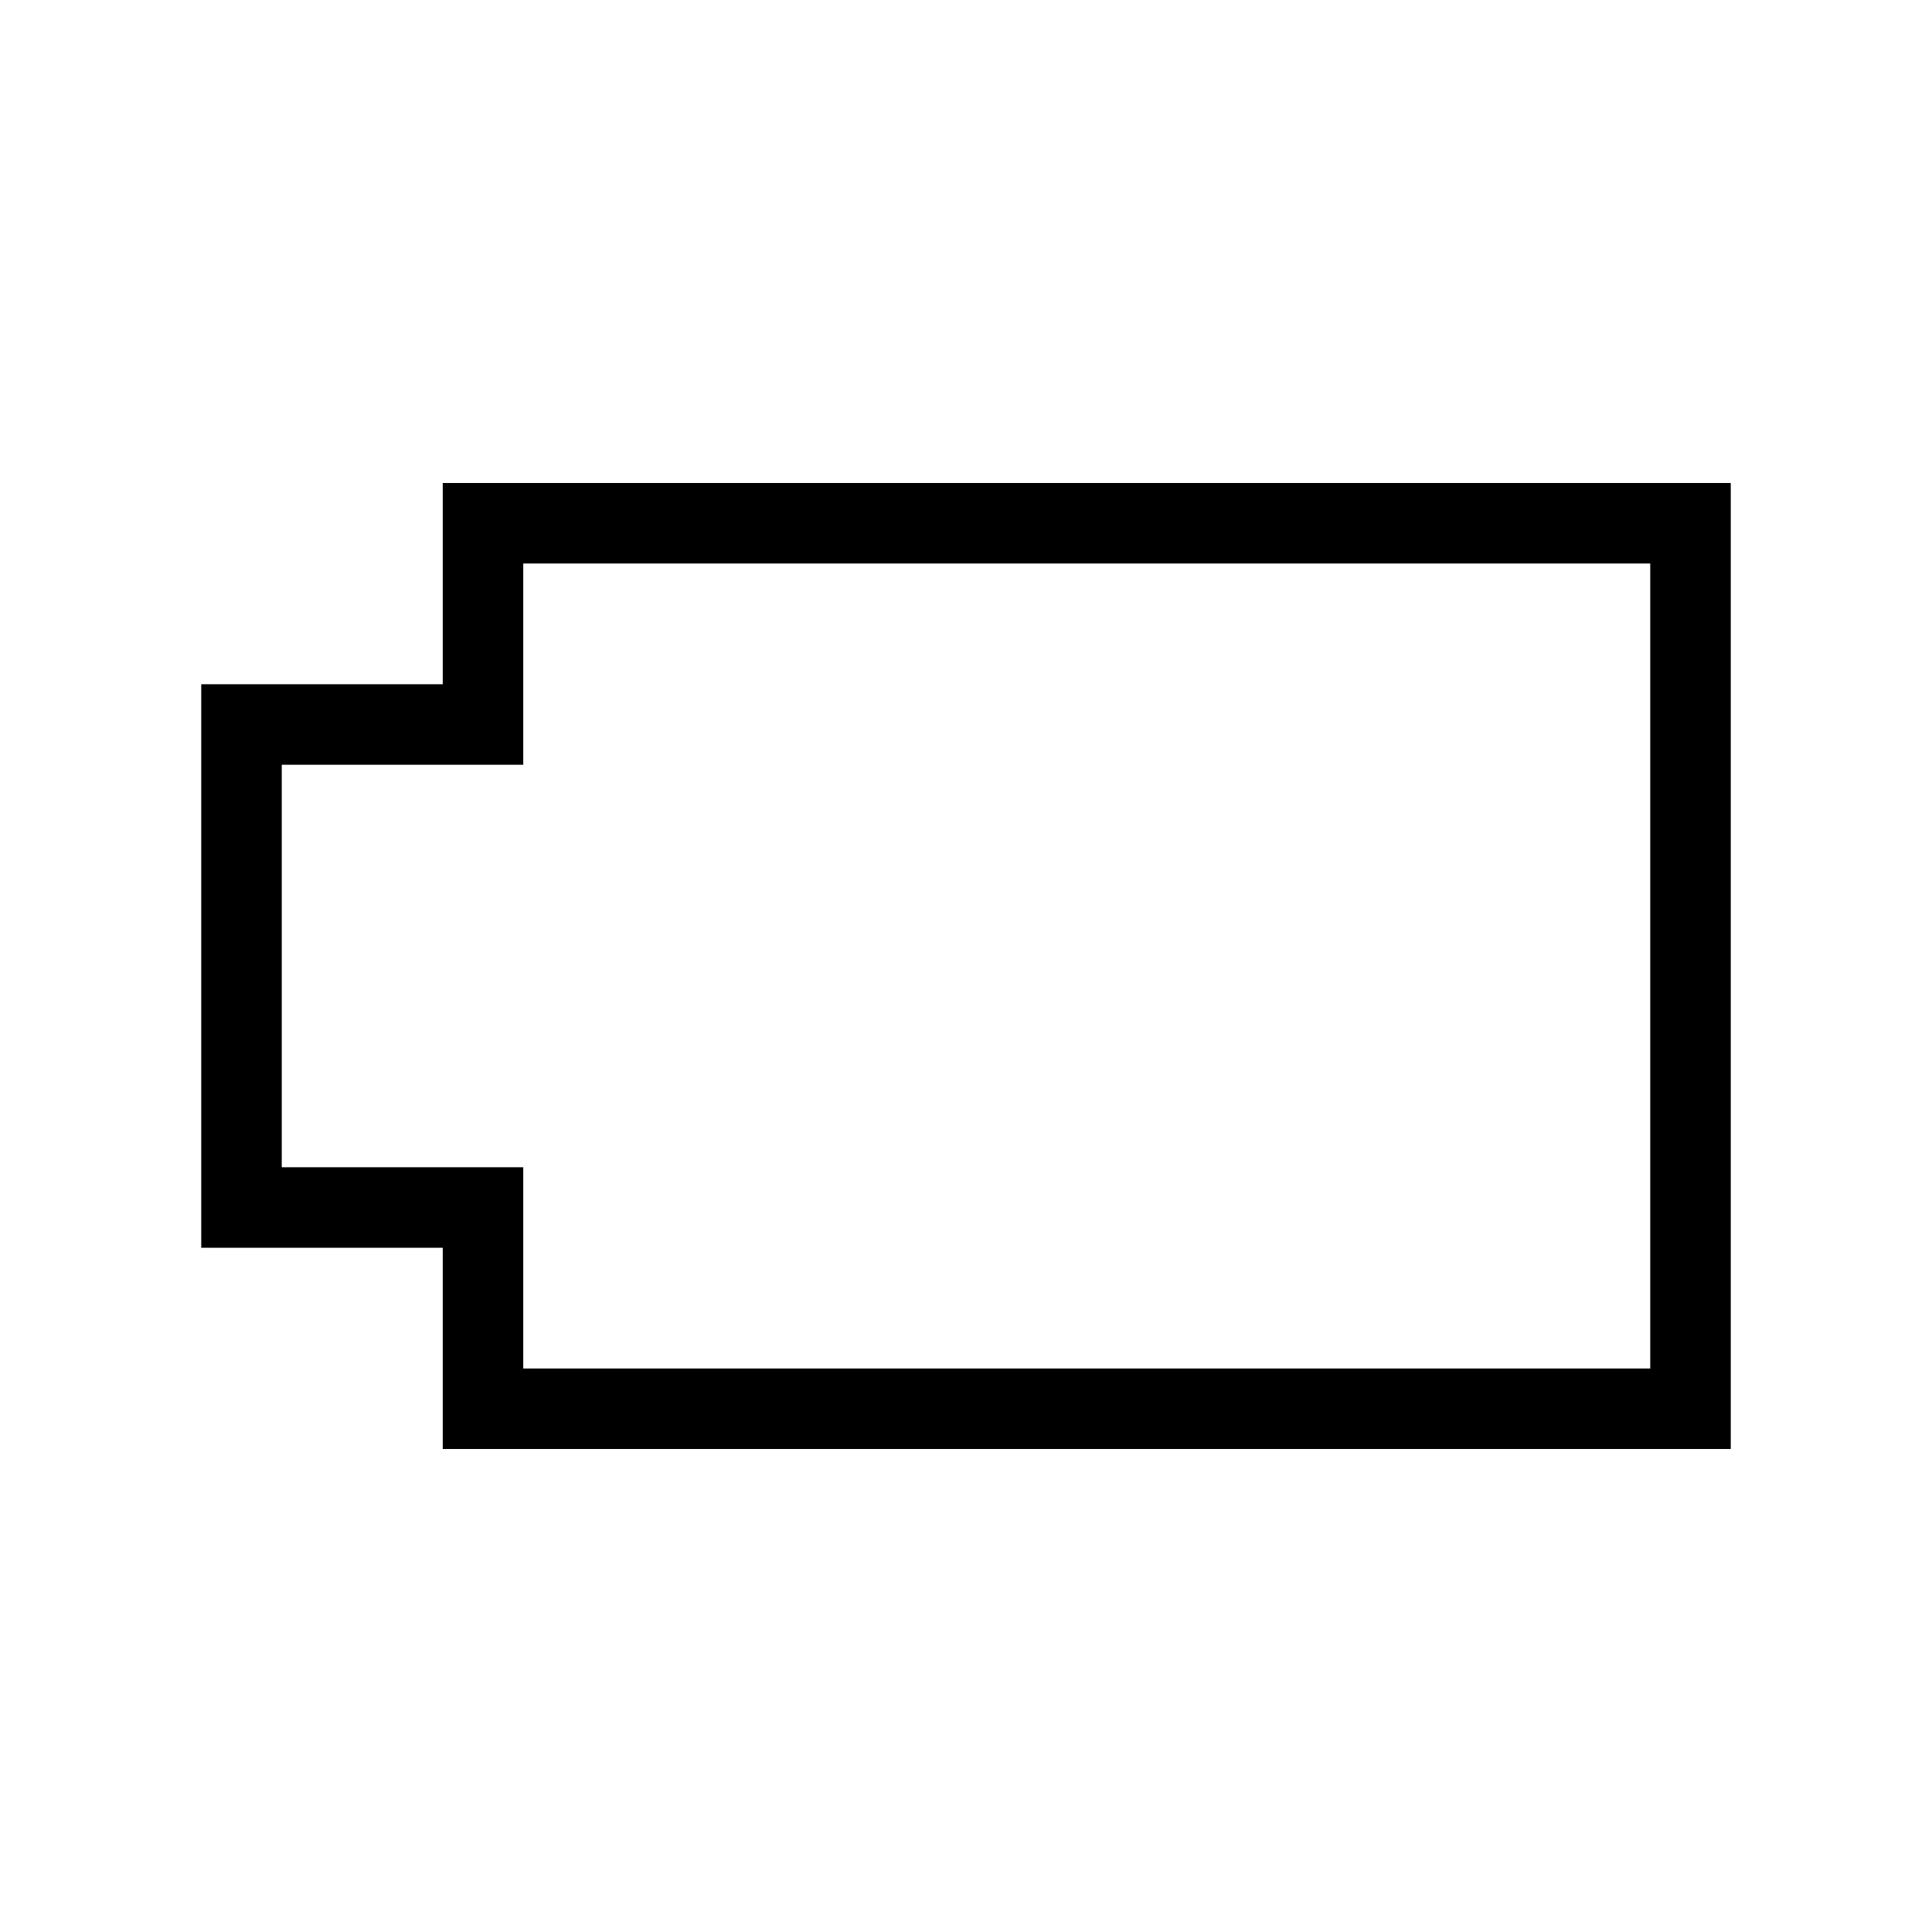
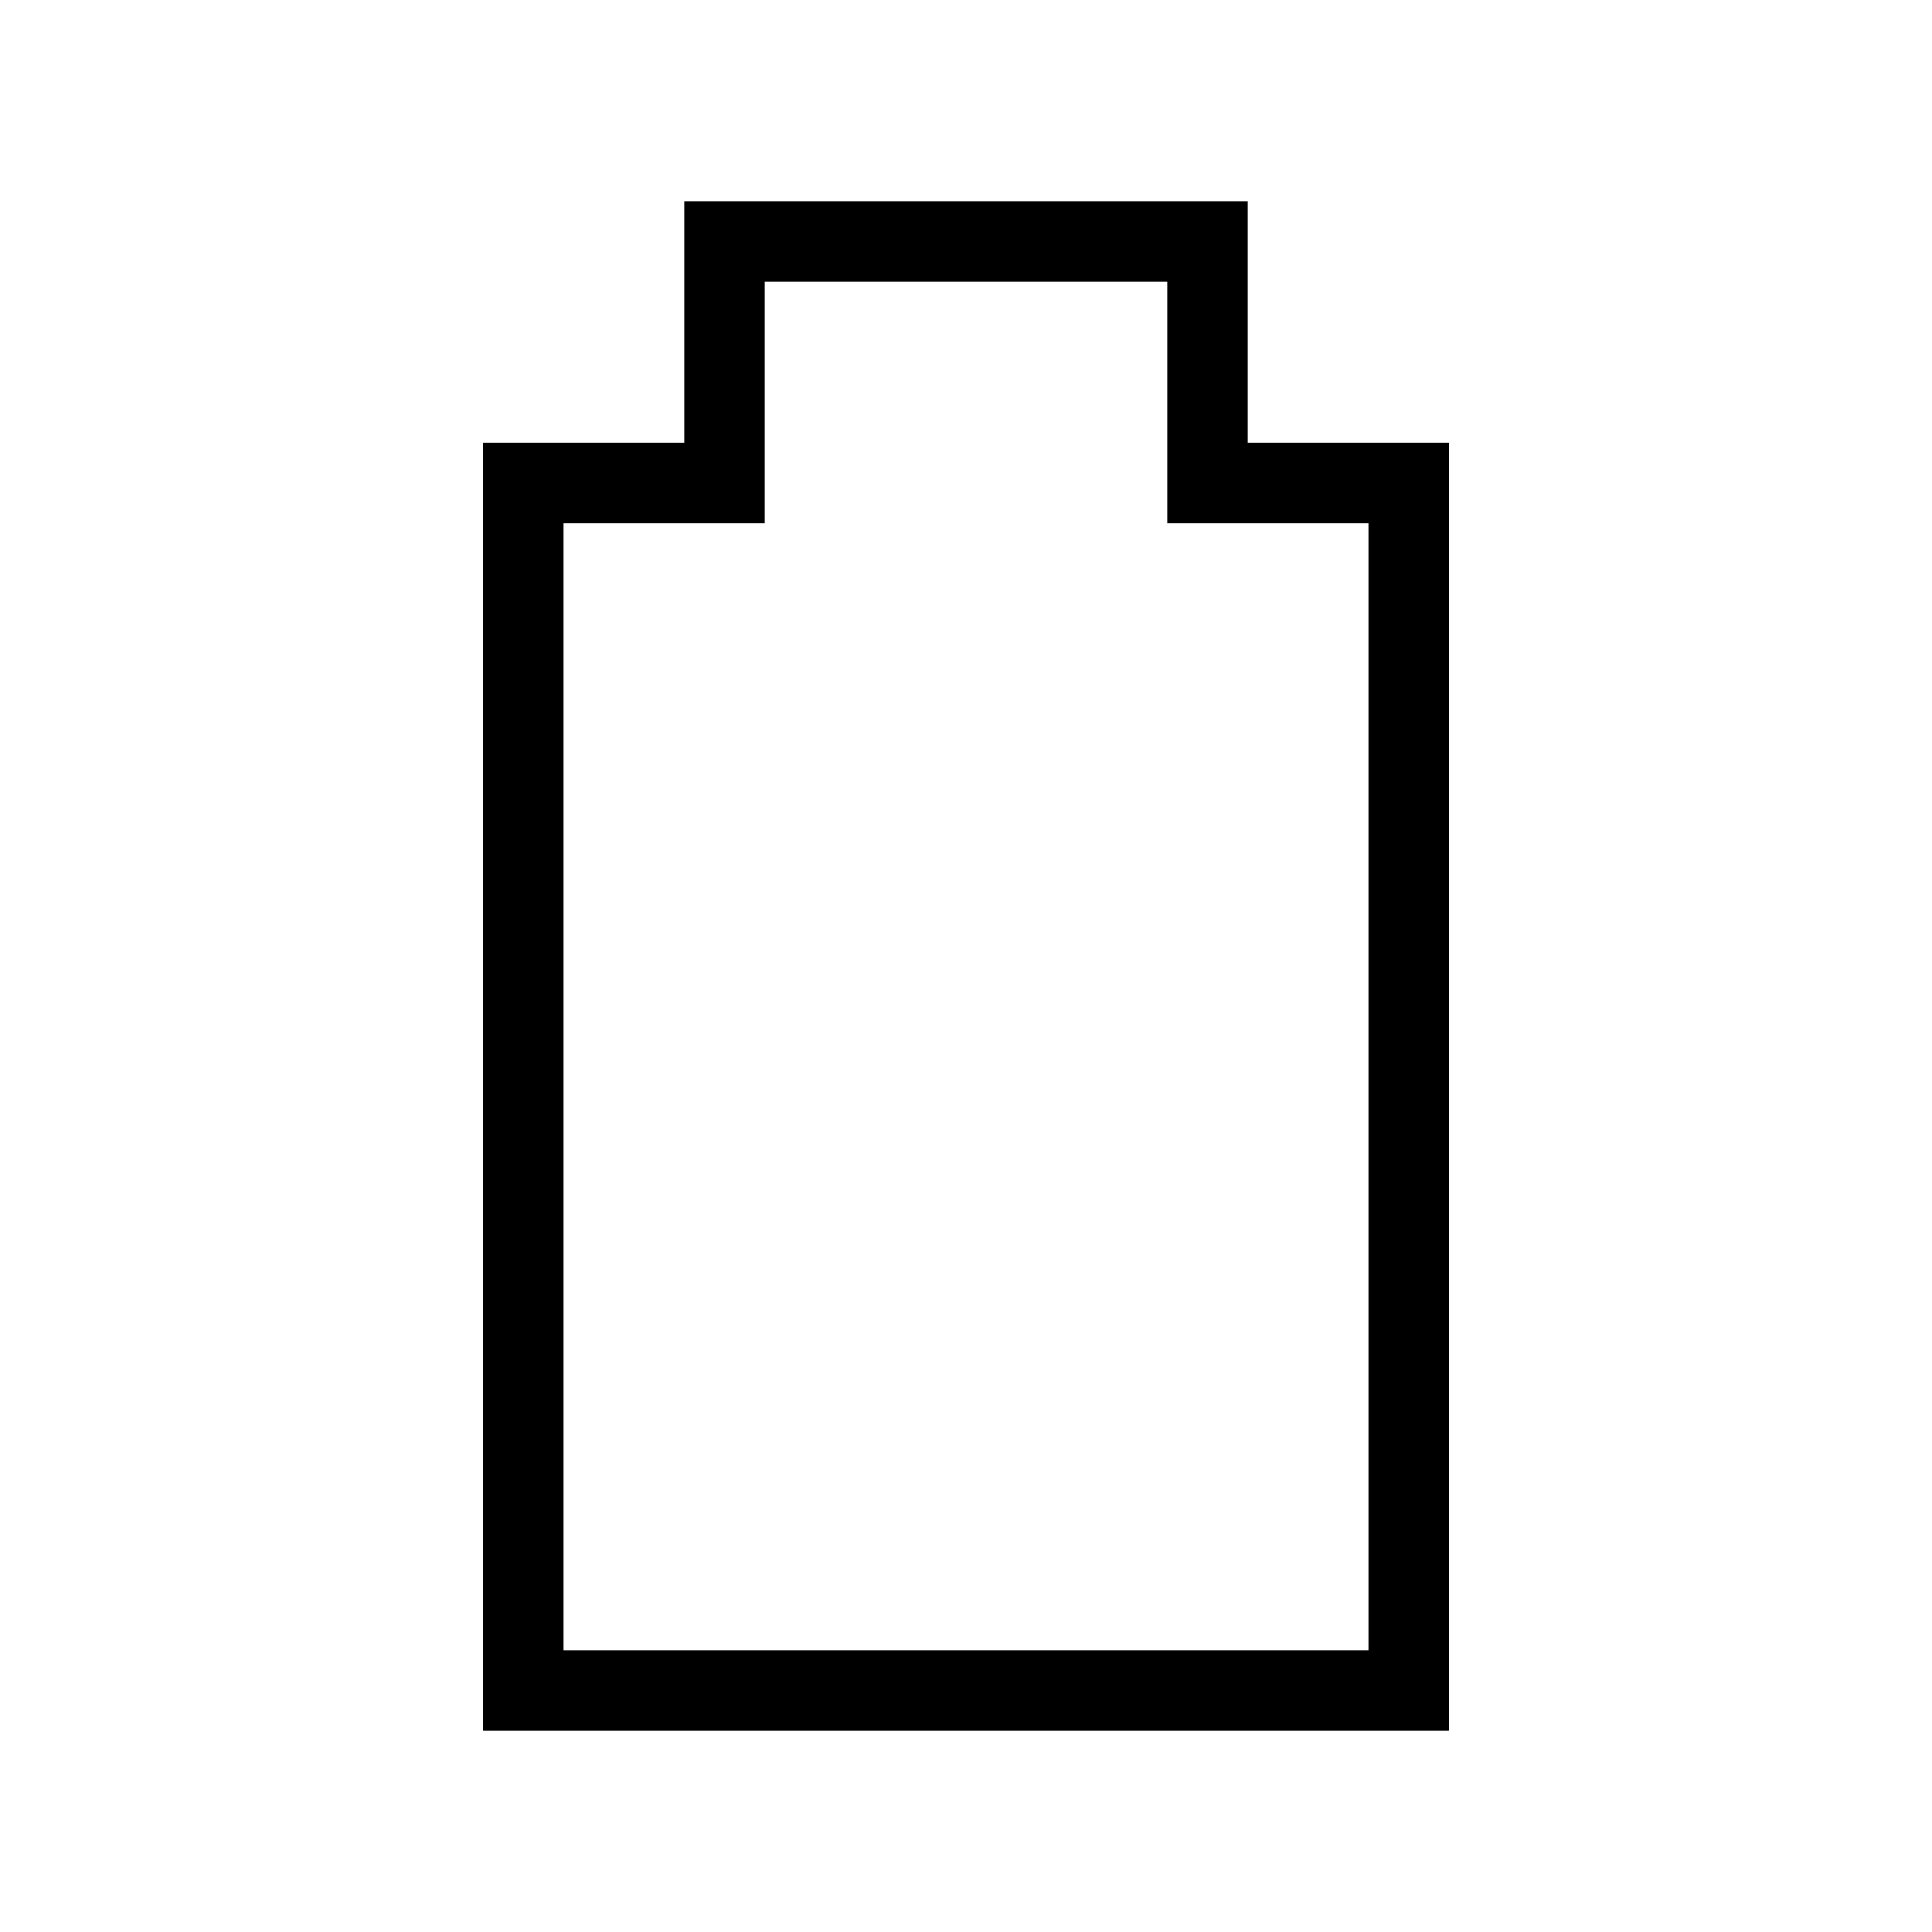
- <svg xmlns="http://www.w3.org/2000/svg" height="48" viewBox="0 0 48 48" width="48">
-   <path d="M0 0h48v48H0z" fill="none" />
+ <svg xmlns="http://www.w3.org/2000/svg" version="1.1" id="Ebene_1" x="0px" y="0px" viewBox="0 0 48 48" style="enable-background:new 0 0 48 48;" xml:space="preserve">
+   <style type="text/css">
+ 	.st0{fill:none;}
+ </style>
+   <path class="st0" d="M0,0h48v48H0V0z" />
  <g id="Shopicon">
-     <path d="M11,17H5v14h6v5h32V12H11V17z M13,14h28v20H13v-5H7V19h6V14z" />
+     <path d="M31,11V5H17v6h-5v32h24V11H31z M34,13v28H14V13h5V7h10v6H34z" />
  </g>
</svg>
